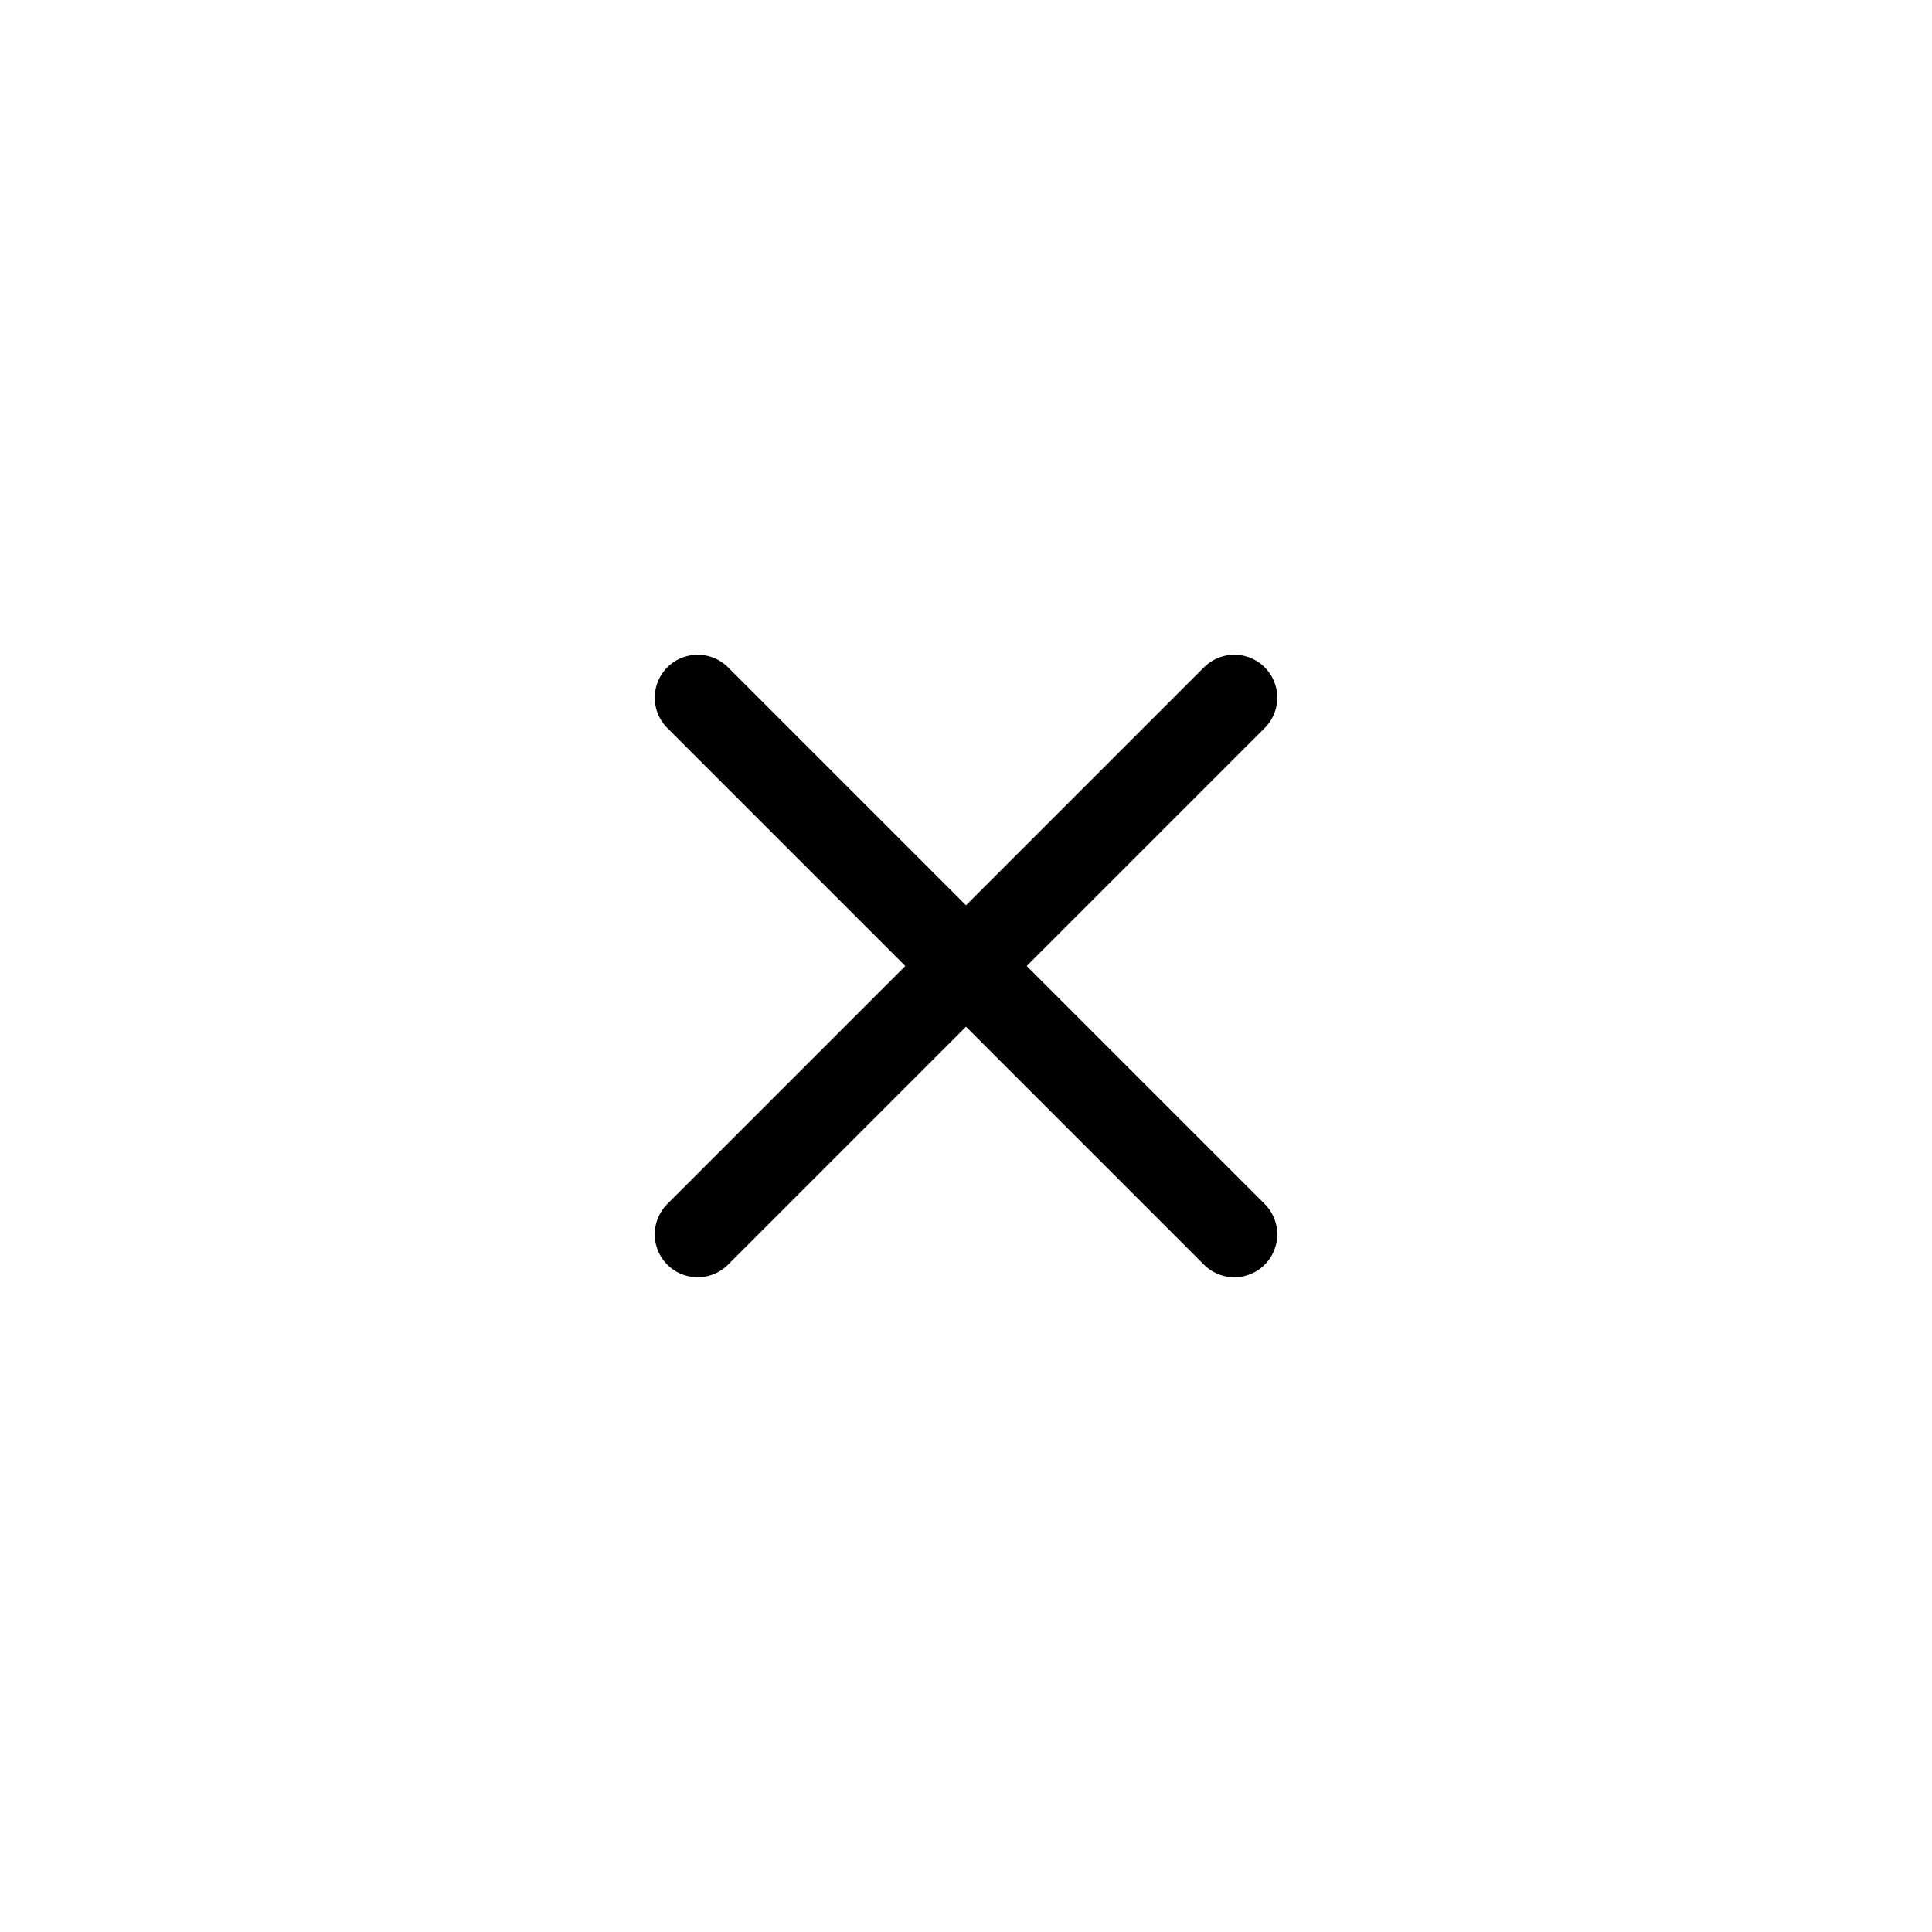
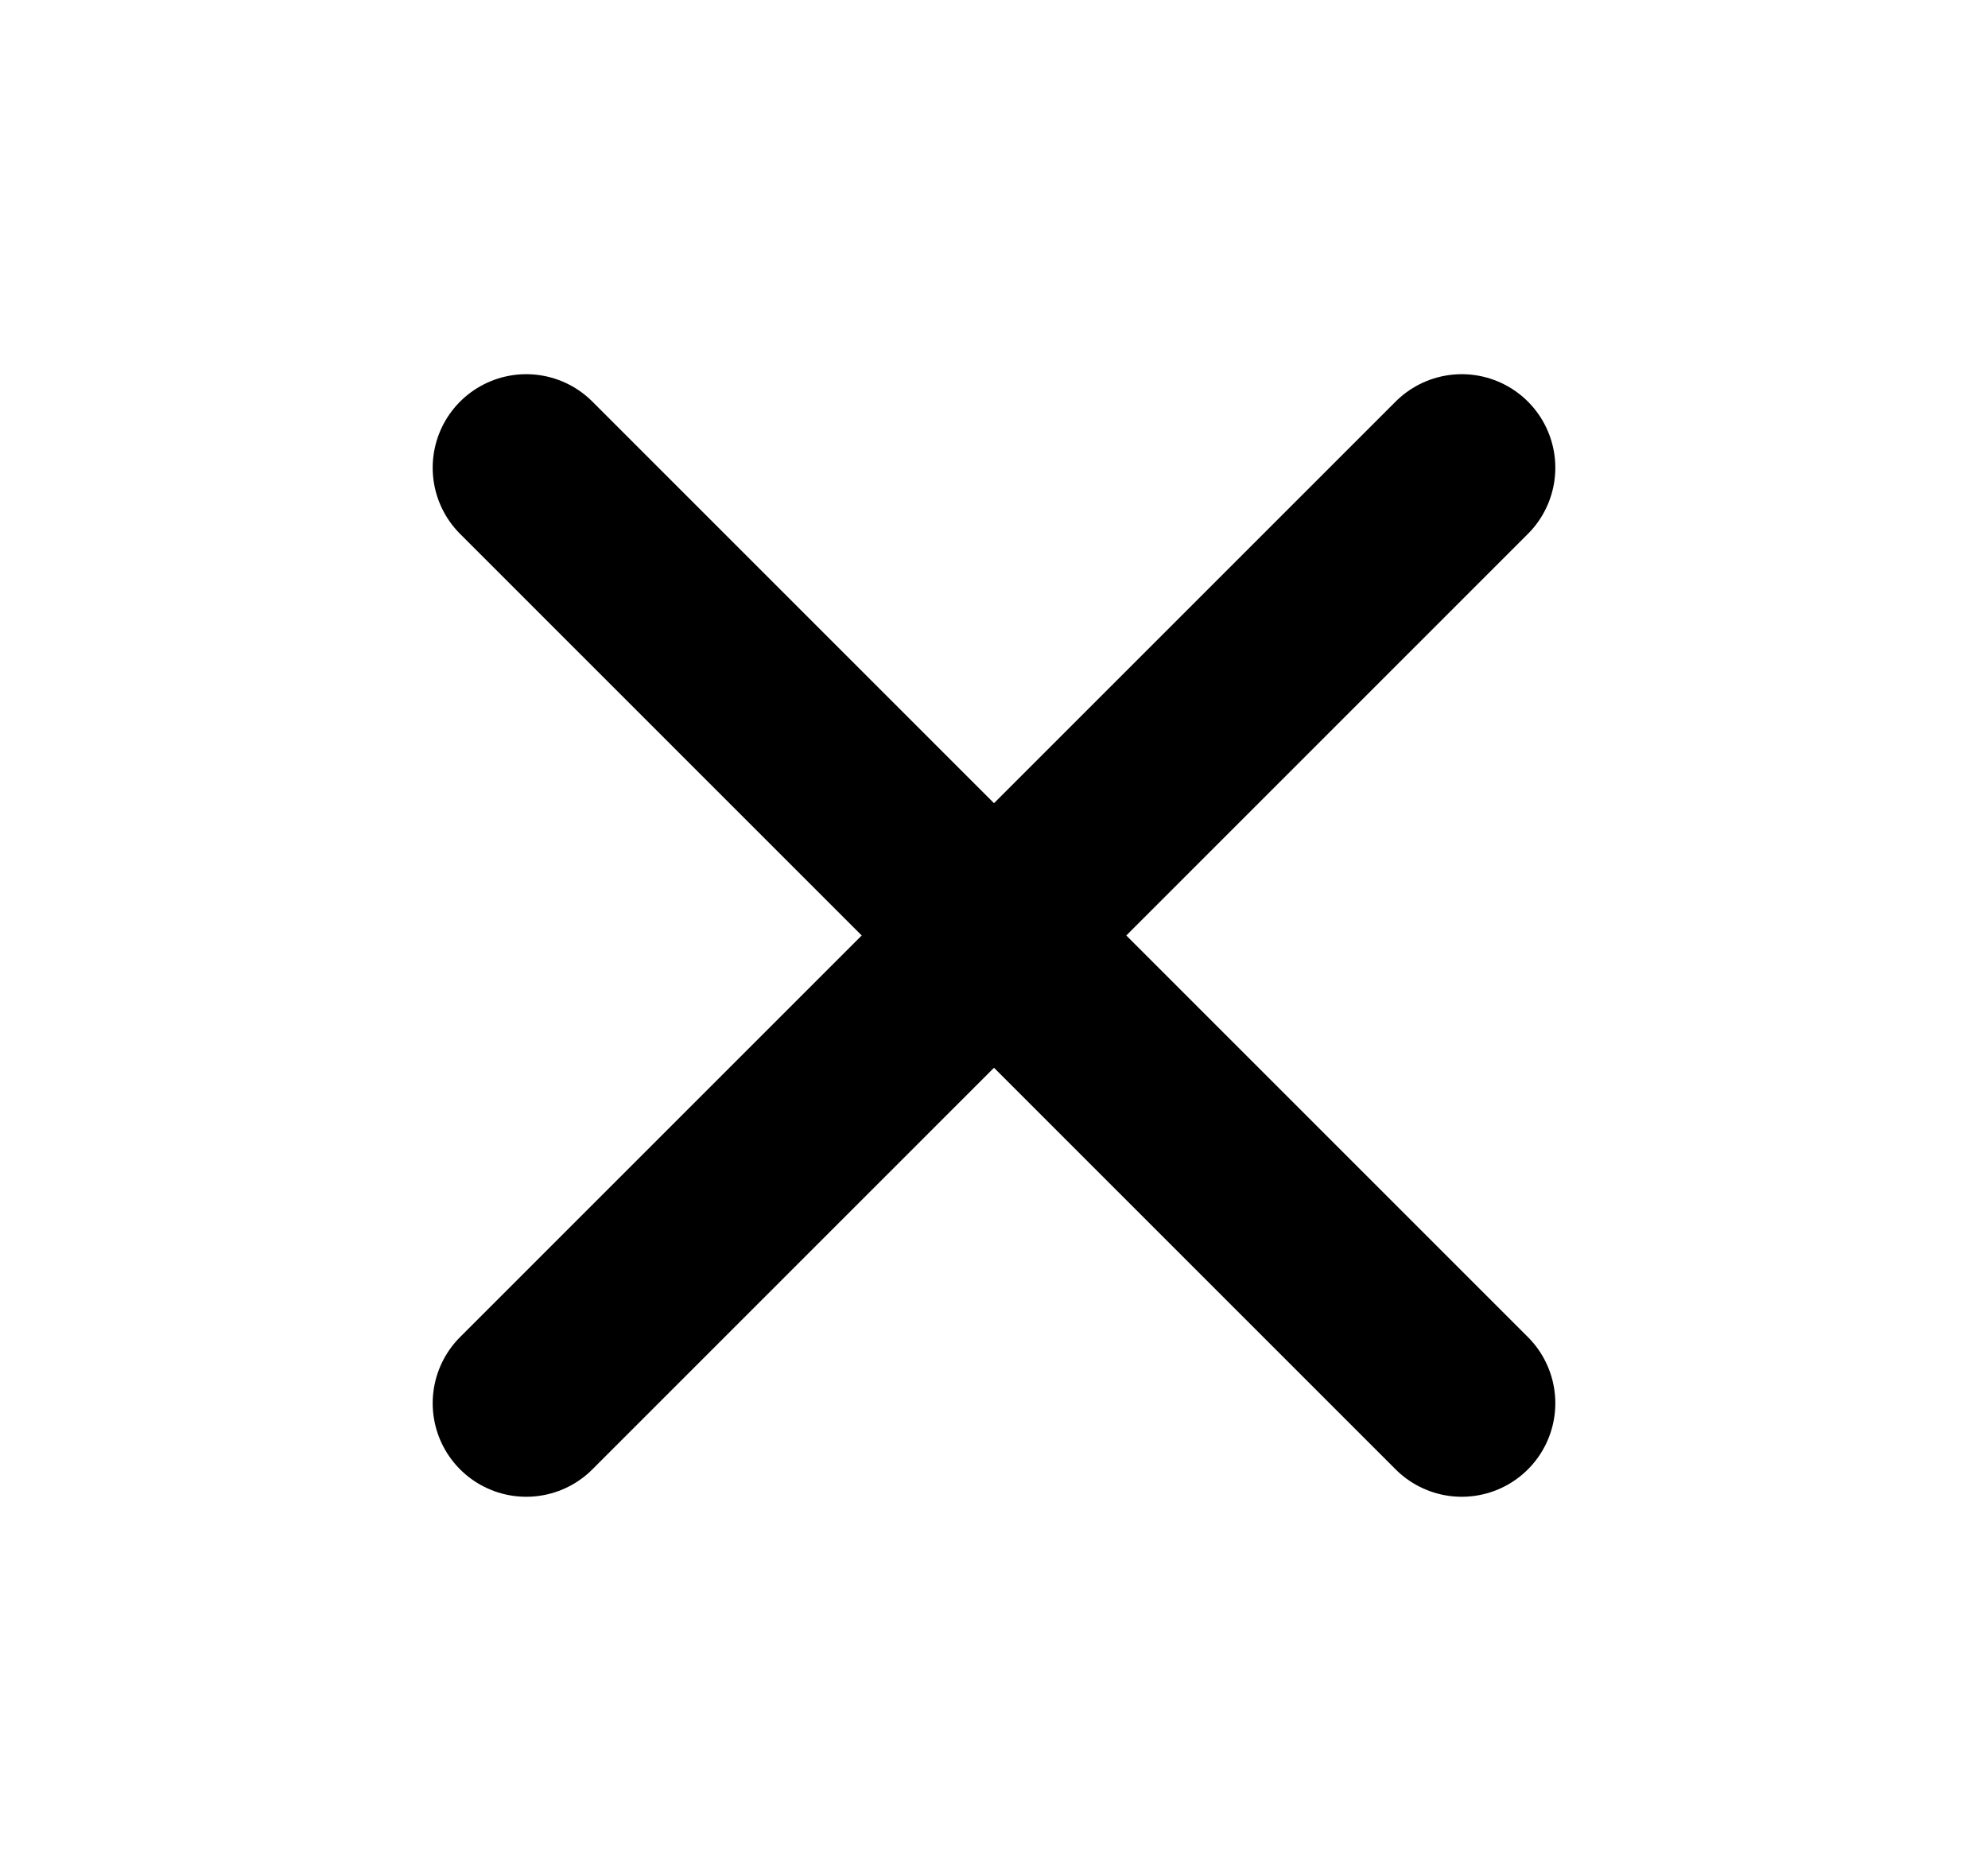
- <svg xmlns="http://www.w3.org/2000/svg" fill="none" viewBox="0 0 36 36">
-   <path stroke="currentColor" stroke-linecap="round" stroke-linejoin="round" stroke-width="1.6" d="M23 13 13 23m0-10 10 10" />
+ <svg xmlns="http://www.w3.org/2000/svg" fill="none" viewBox="0 0 17 16">
+   <path stroke="currentColor" stroke-linecap="round" stroke-linejoin="round" stroke-width="1.6" d="m12.5 4-8 8m0-8 8 8" />
</svg>
